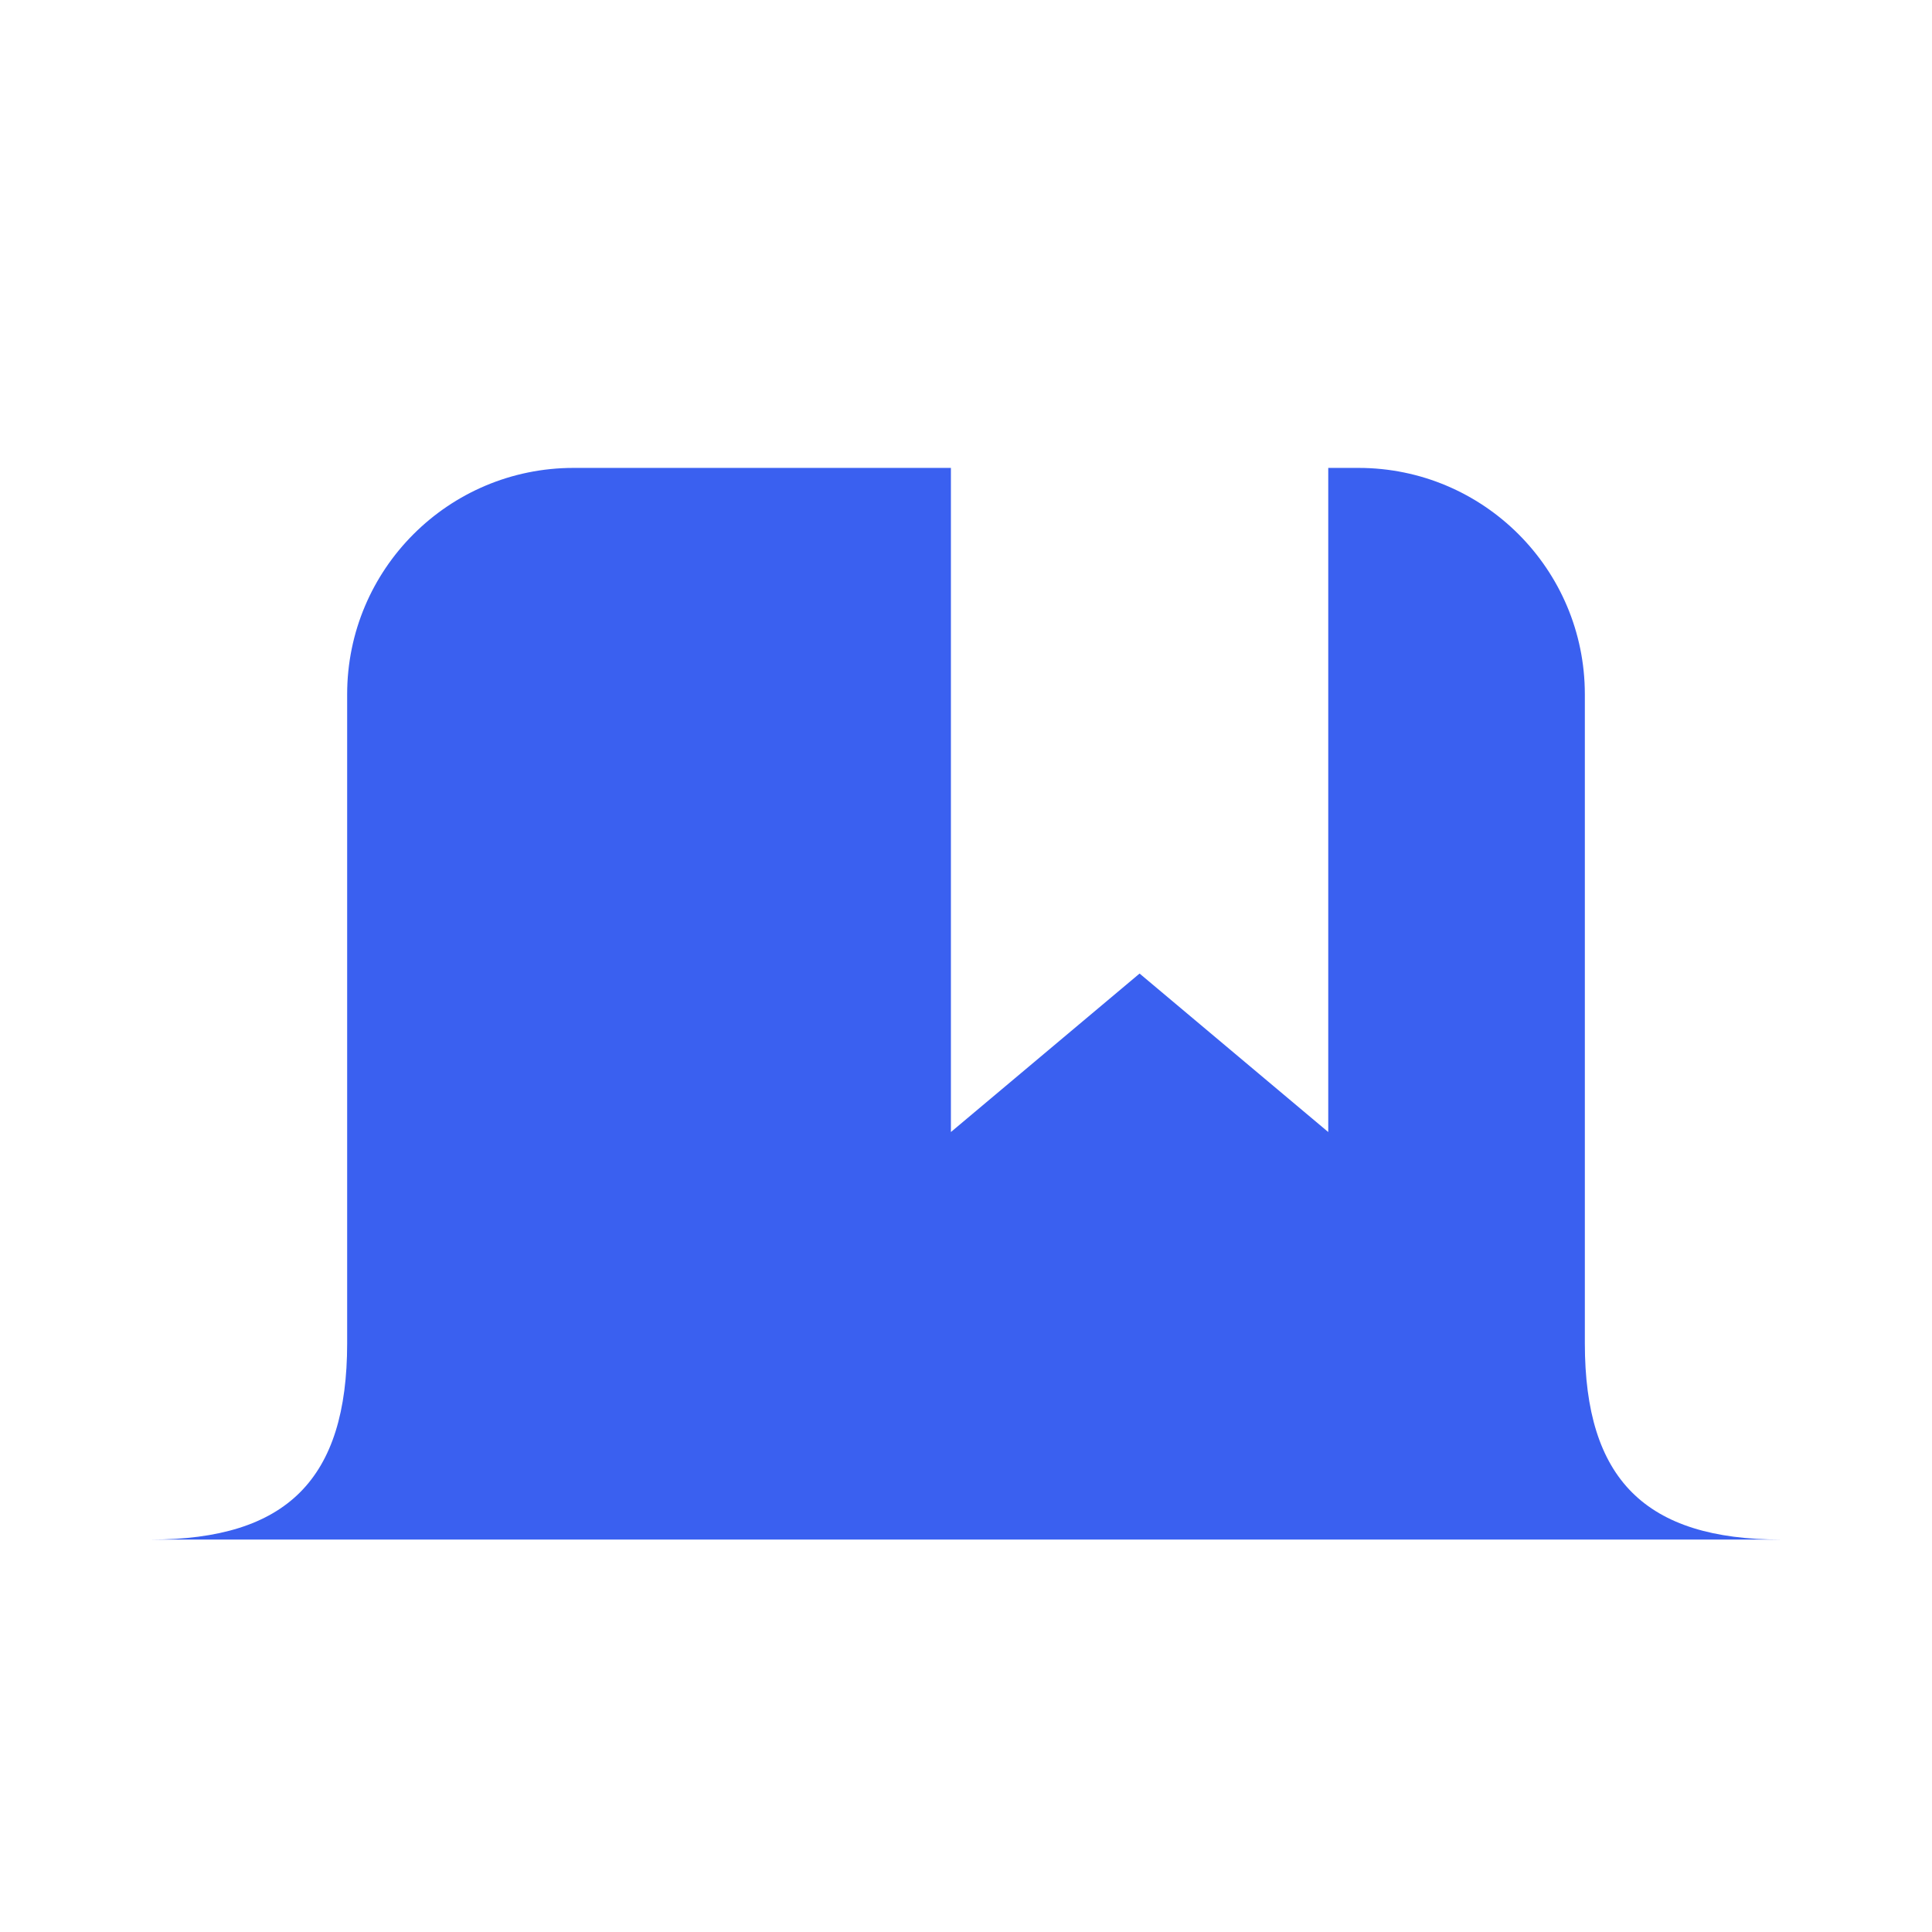
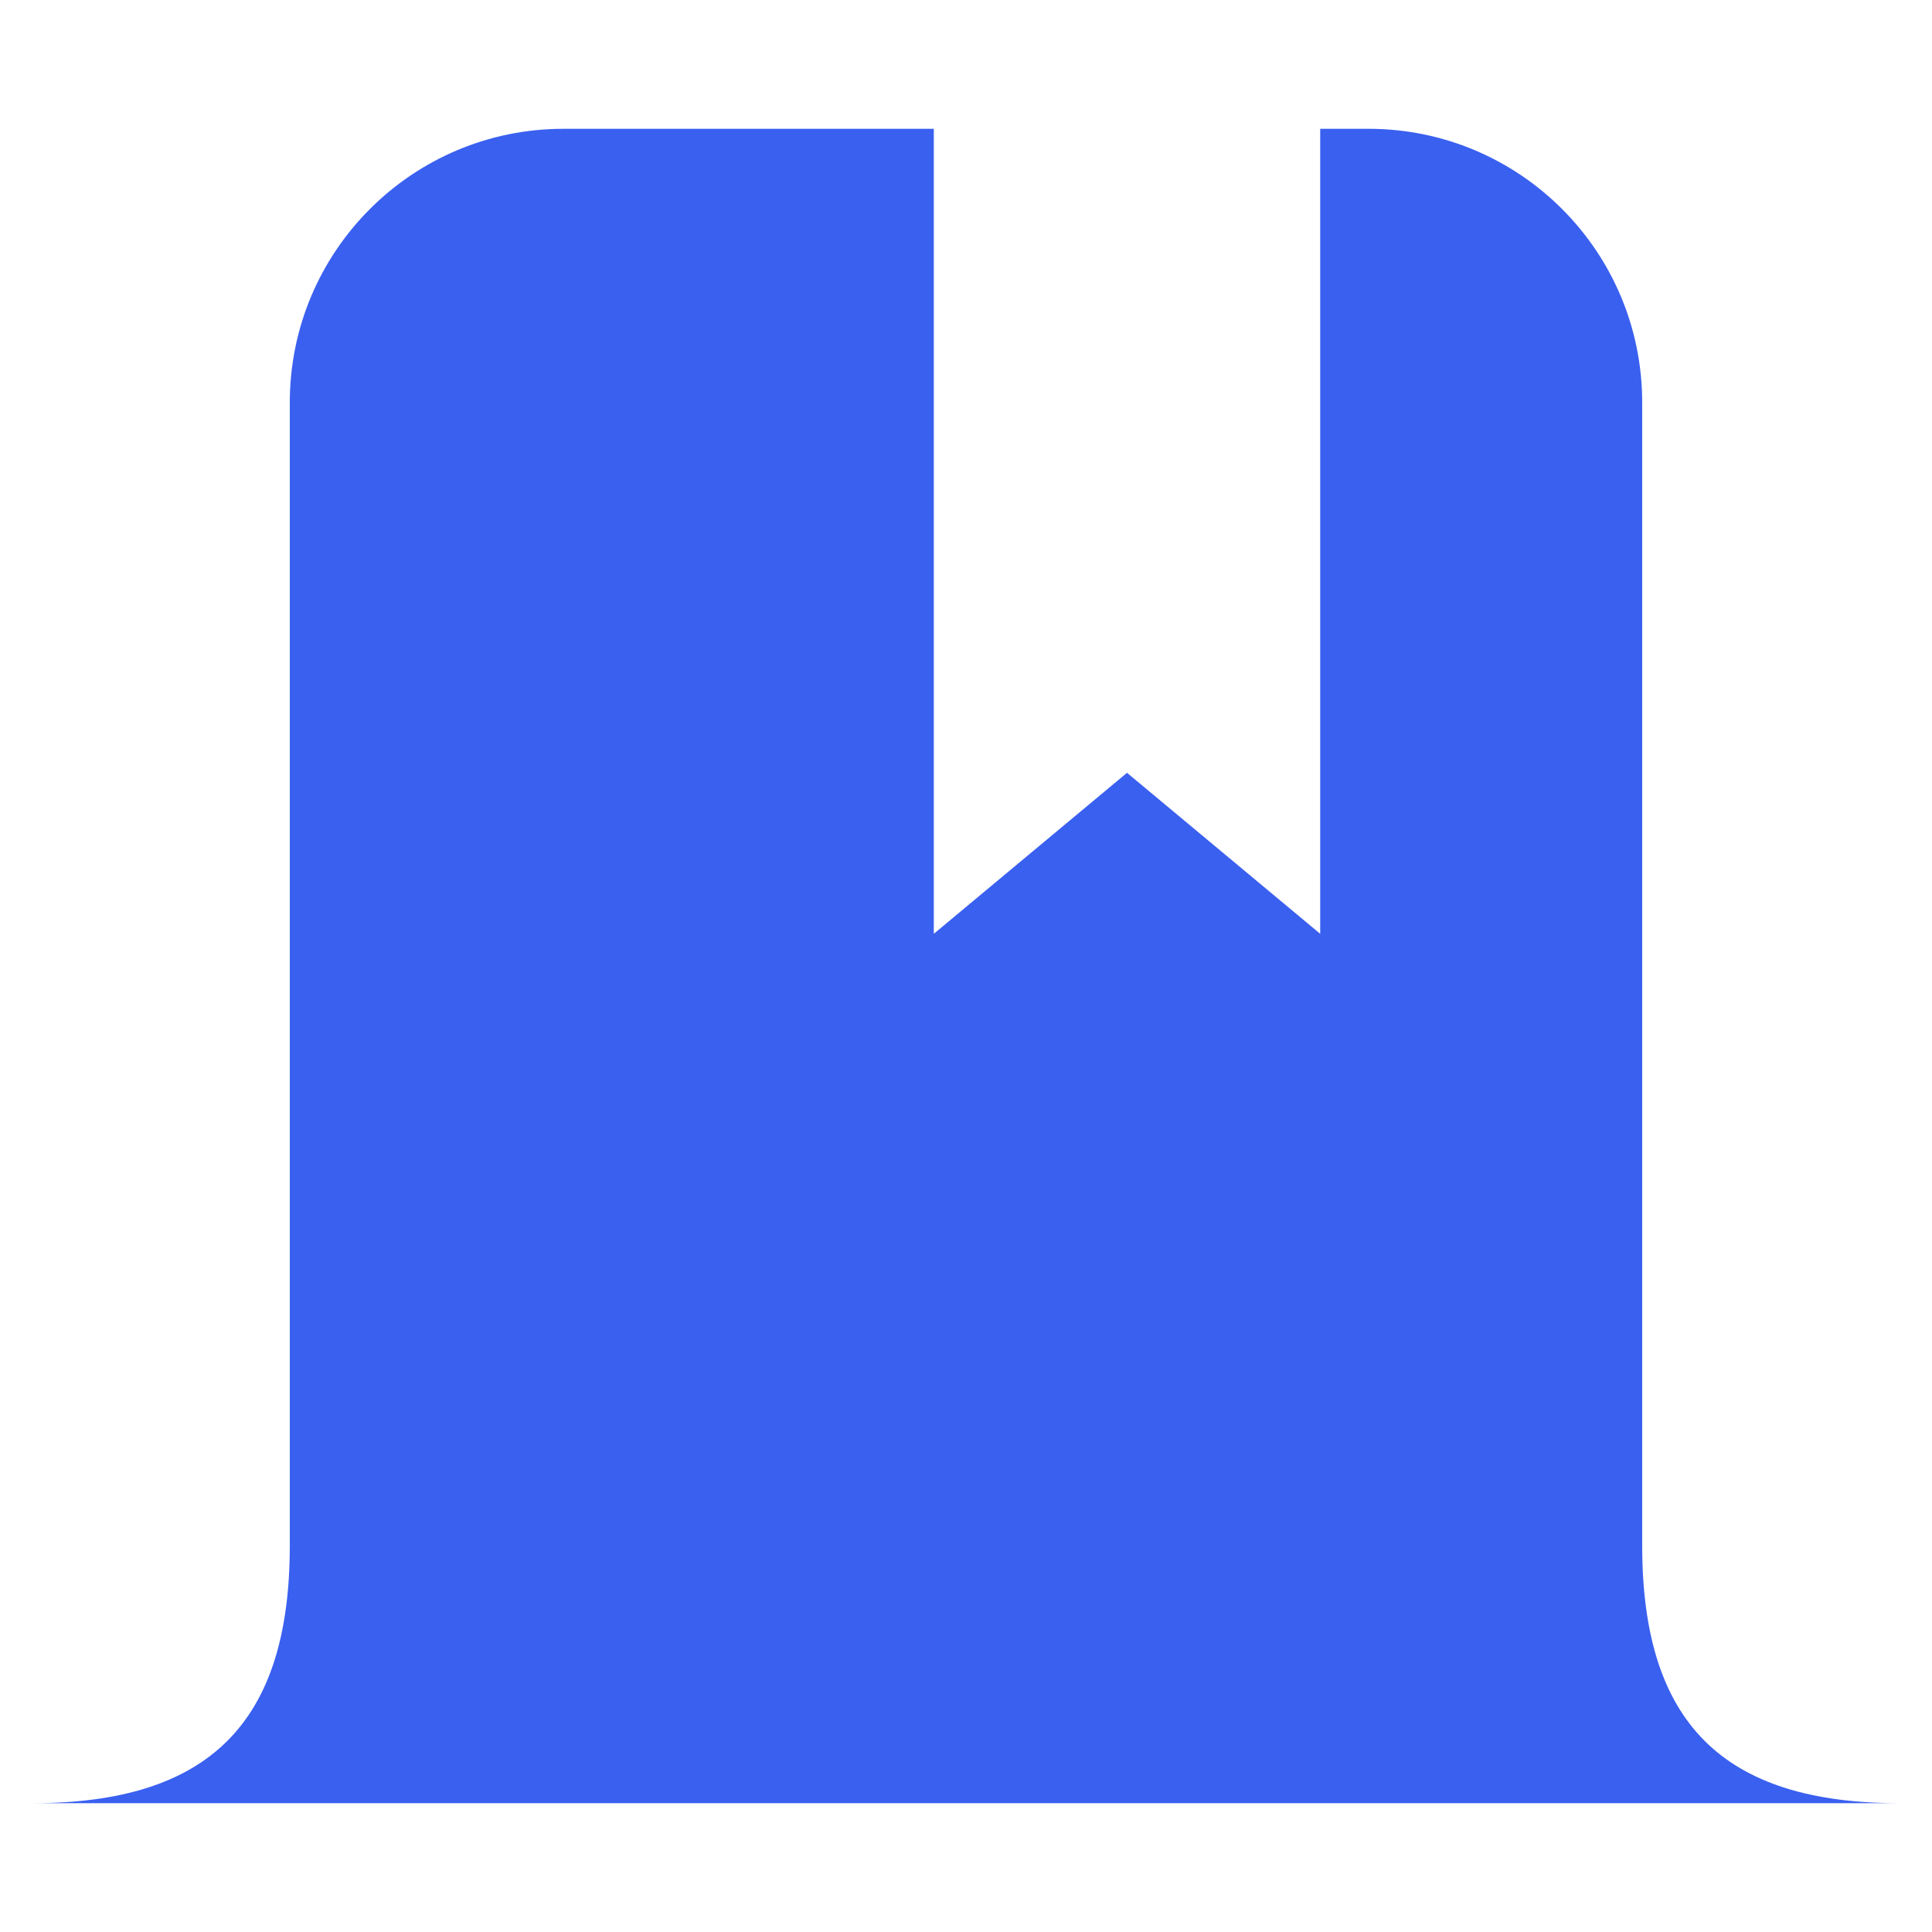
- <svg xmlns="http://www.w3.org/2000/svg" viewBox="0 0 256 256">
-   <path fill-rule="evenodd" fill="#3A60F0" d="M20 204 C38 204 46 196 46 178 V92 a30 30 0 0 1 30 -30 H180 a30 30 0 0 1 30 30 V178 c0 18 8 26 26 26 Z M126 62 V150 L151 129 L176 150 V62 Z" />
+ <svg xmlns="http://www.w3.org/2000/svg" viewBox="8 12 240 240">
+   <path fill-rule="evenodd" fill="#3A60F0" d="M12 236 C34 236 44 226 44 204 V62 a34 34 0 0 1 34 -34 H178 a34 34 0 0 1 34 34 V204 c0 22 10 32 32 32 Z M124 28 V128 L148 108 L172 128 V28 Z" />
</svg>
